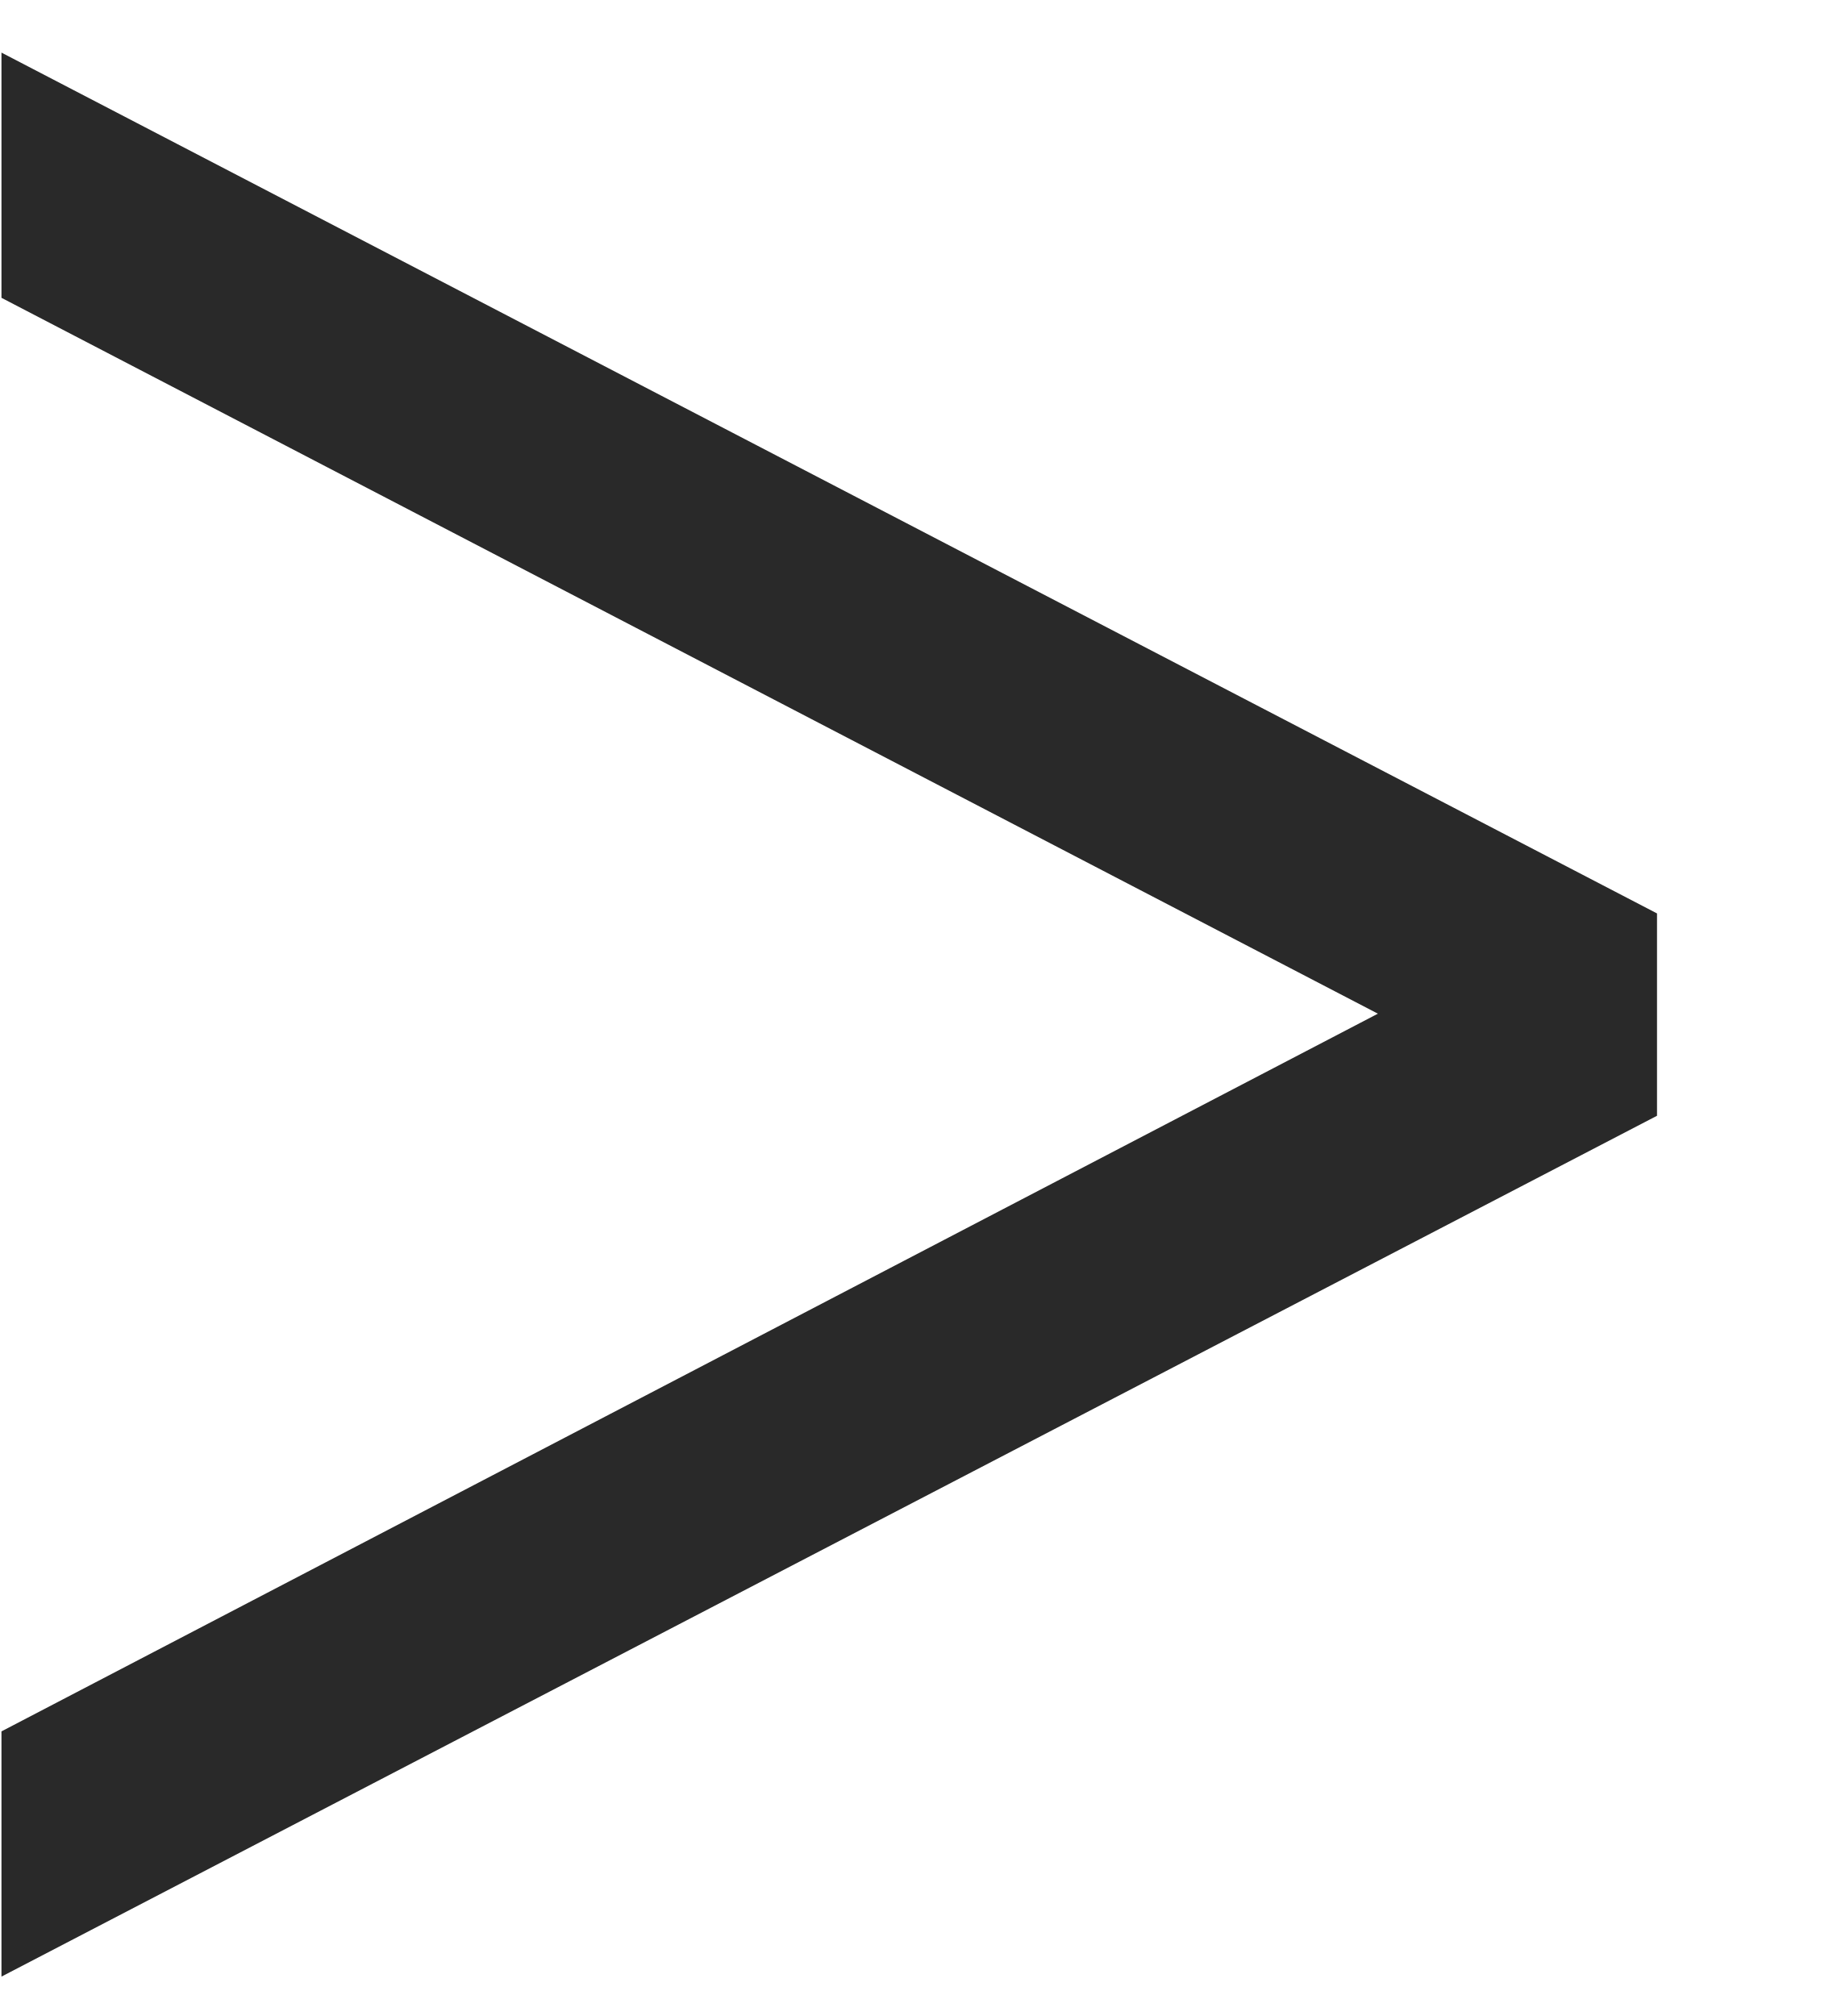
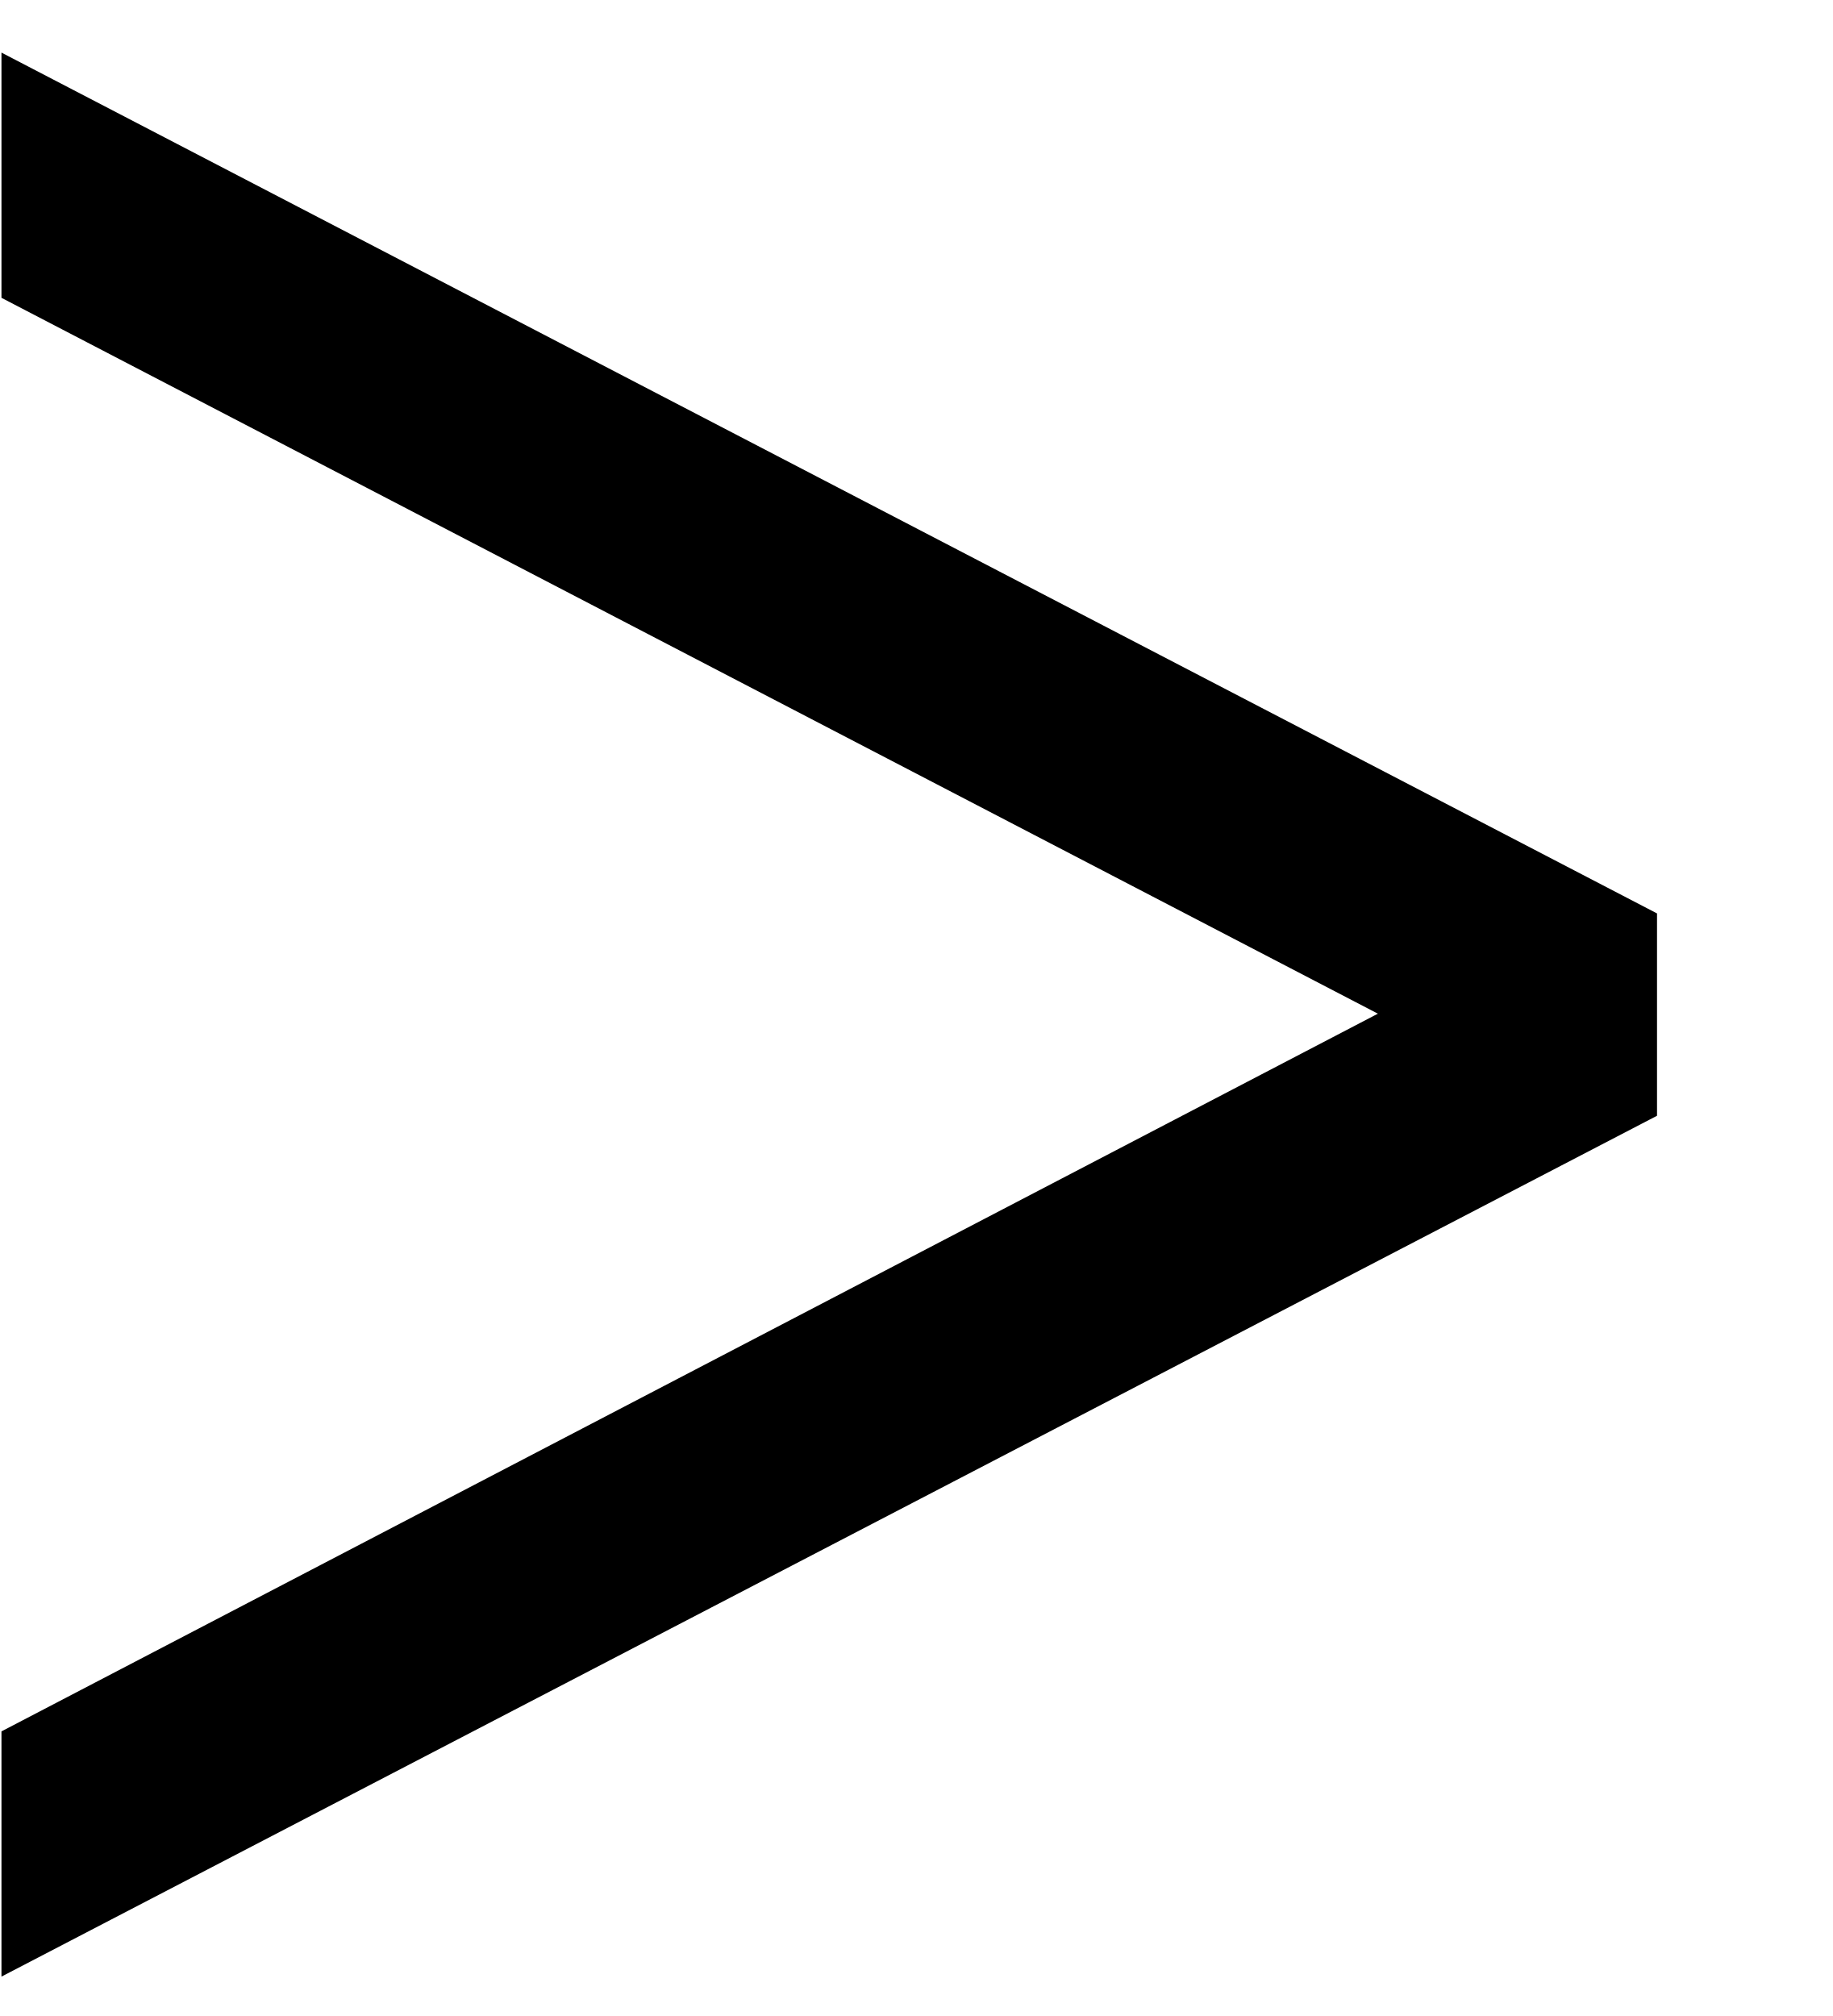
<svg xmlns="http://www.w3.org/2000/svg" width="10" height="11" viewBox="0 0 10 11" fill="none">
-   <path d="M9.041 6.088L0.008 10.785V9.447L7.518 5.531L0.008 1.625V0.287L9.041 4.984V6.088Z" fill="#292929" />
+   <path d="M9.041 6.088L0.008 10.785V9.447L7.518 5.531L0.008 1.625V0.287L9.041 4.984V6.088Z" fill="currentColor" />
</svg>
